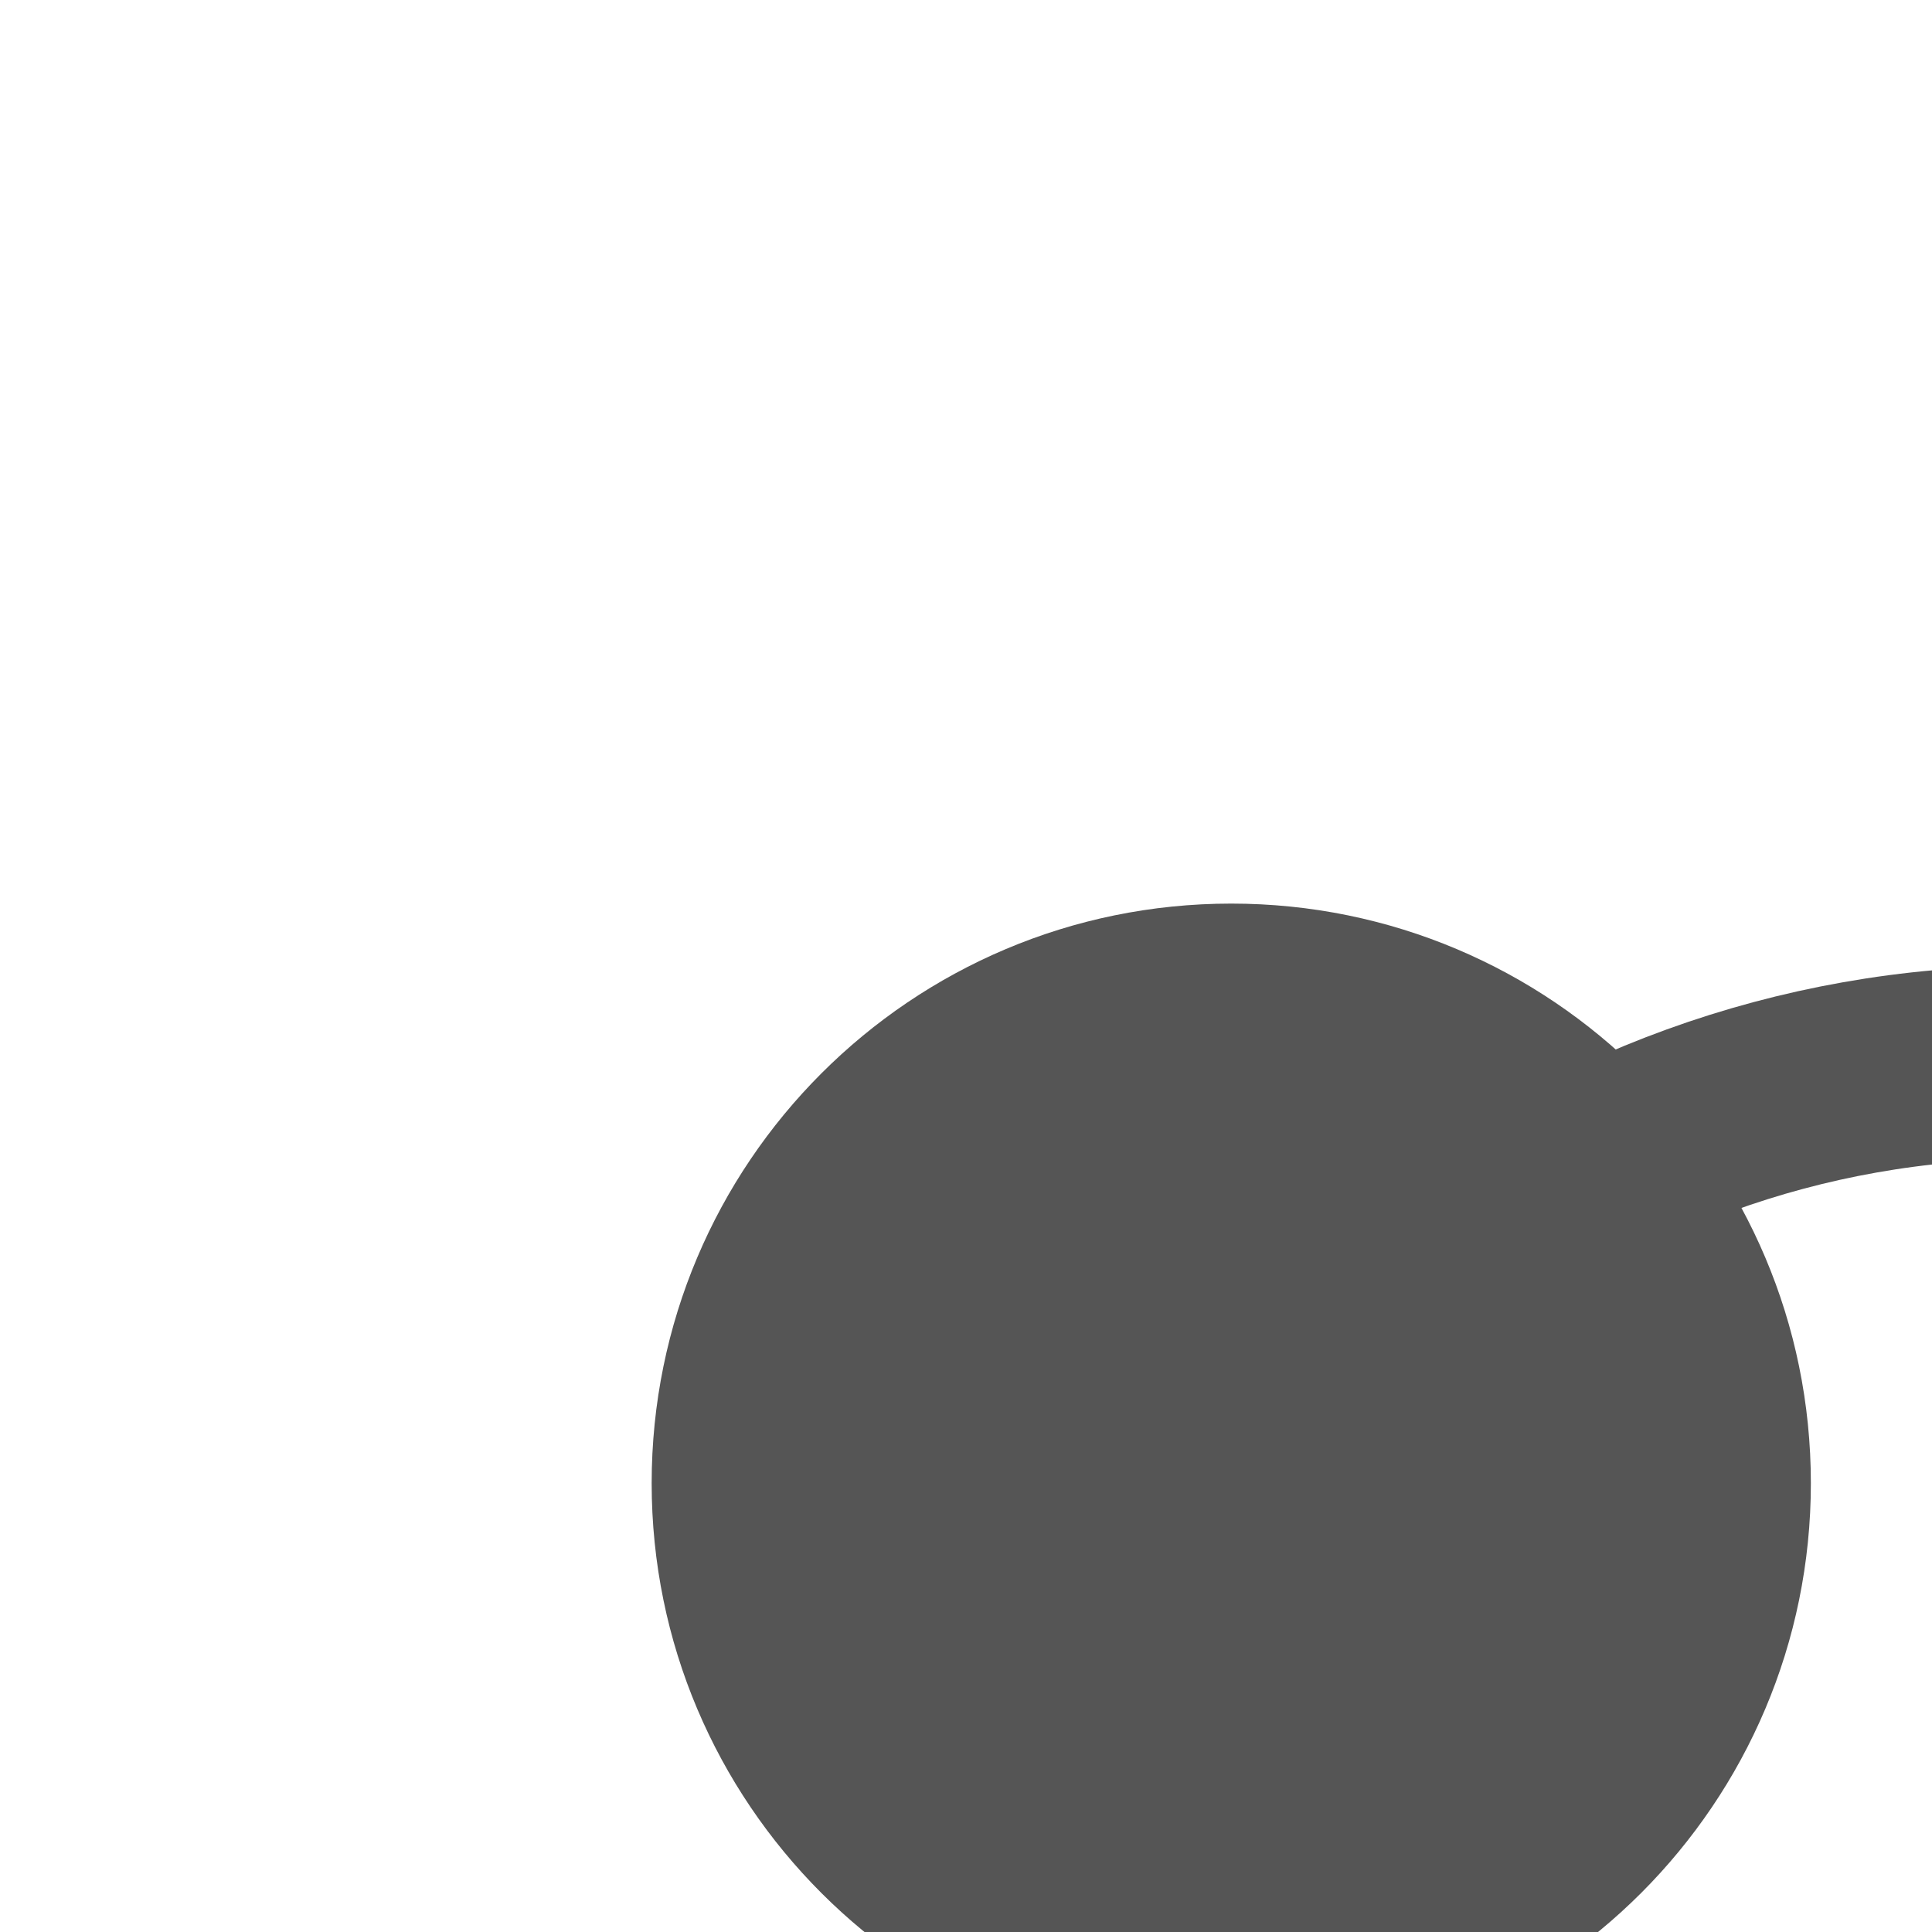
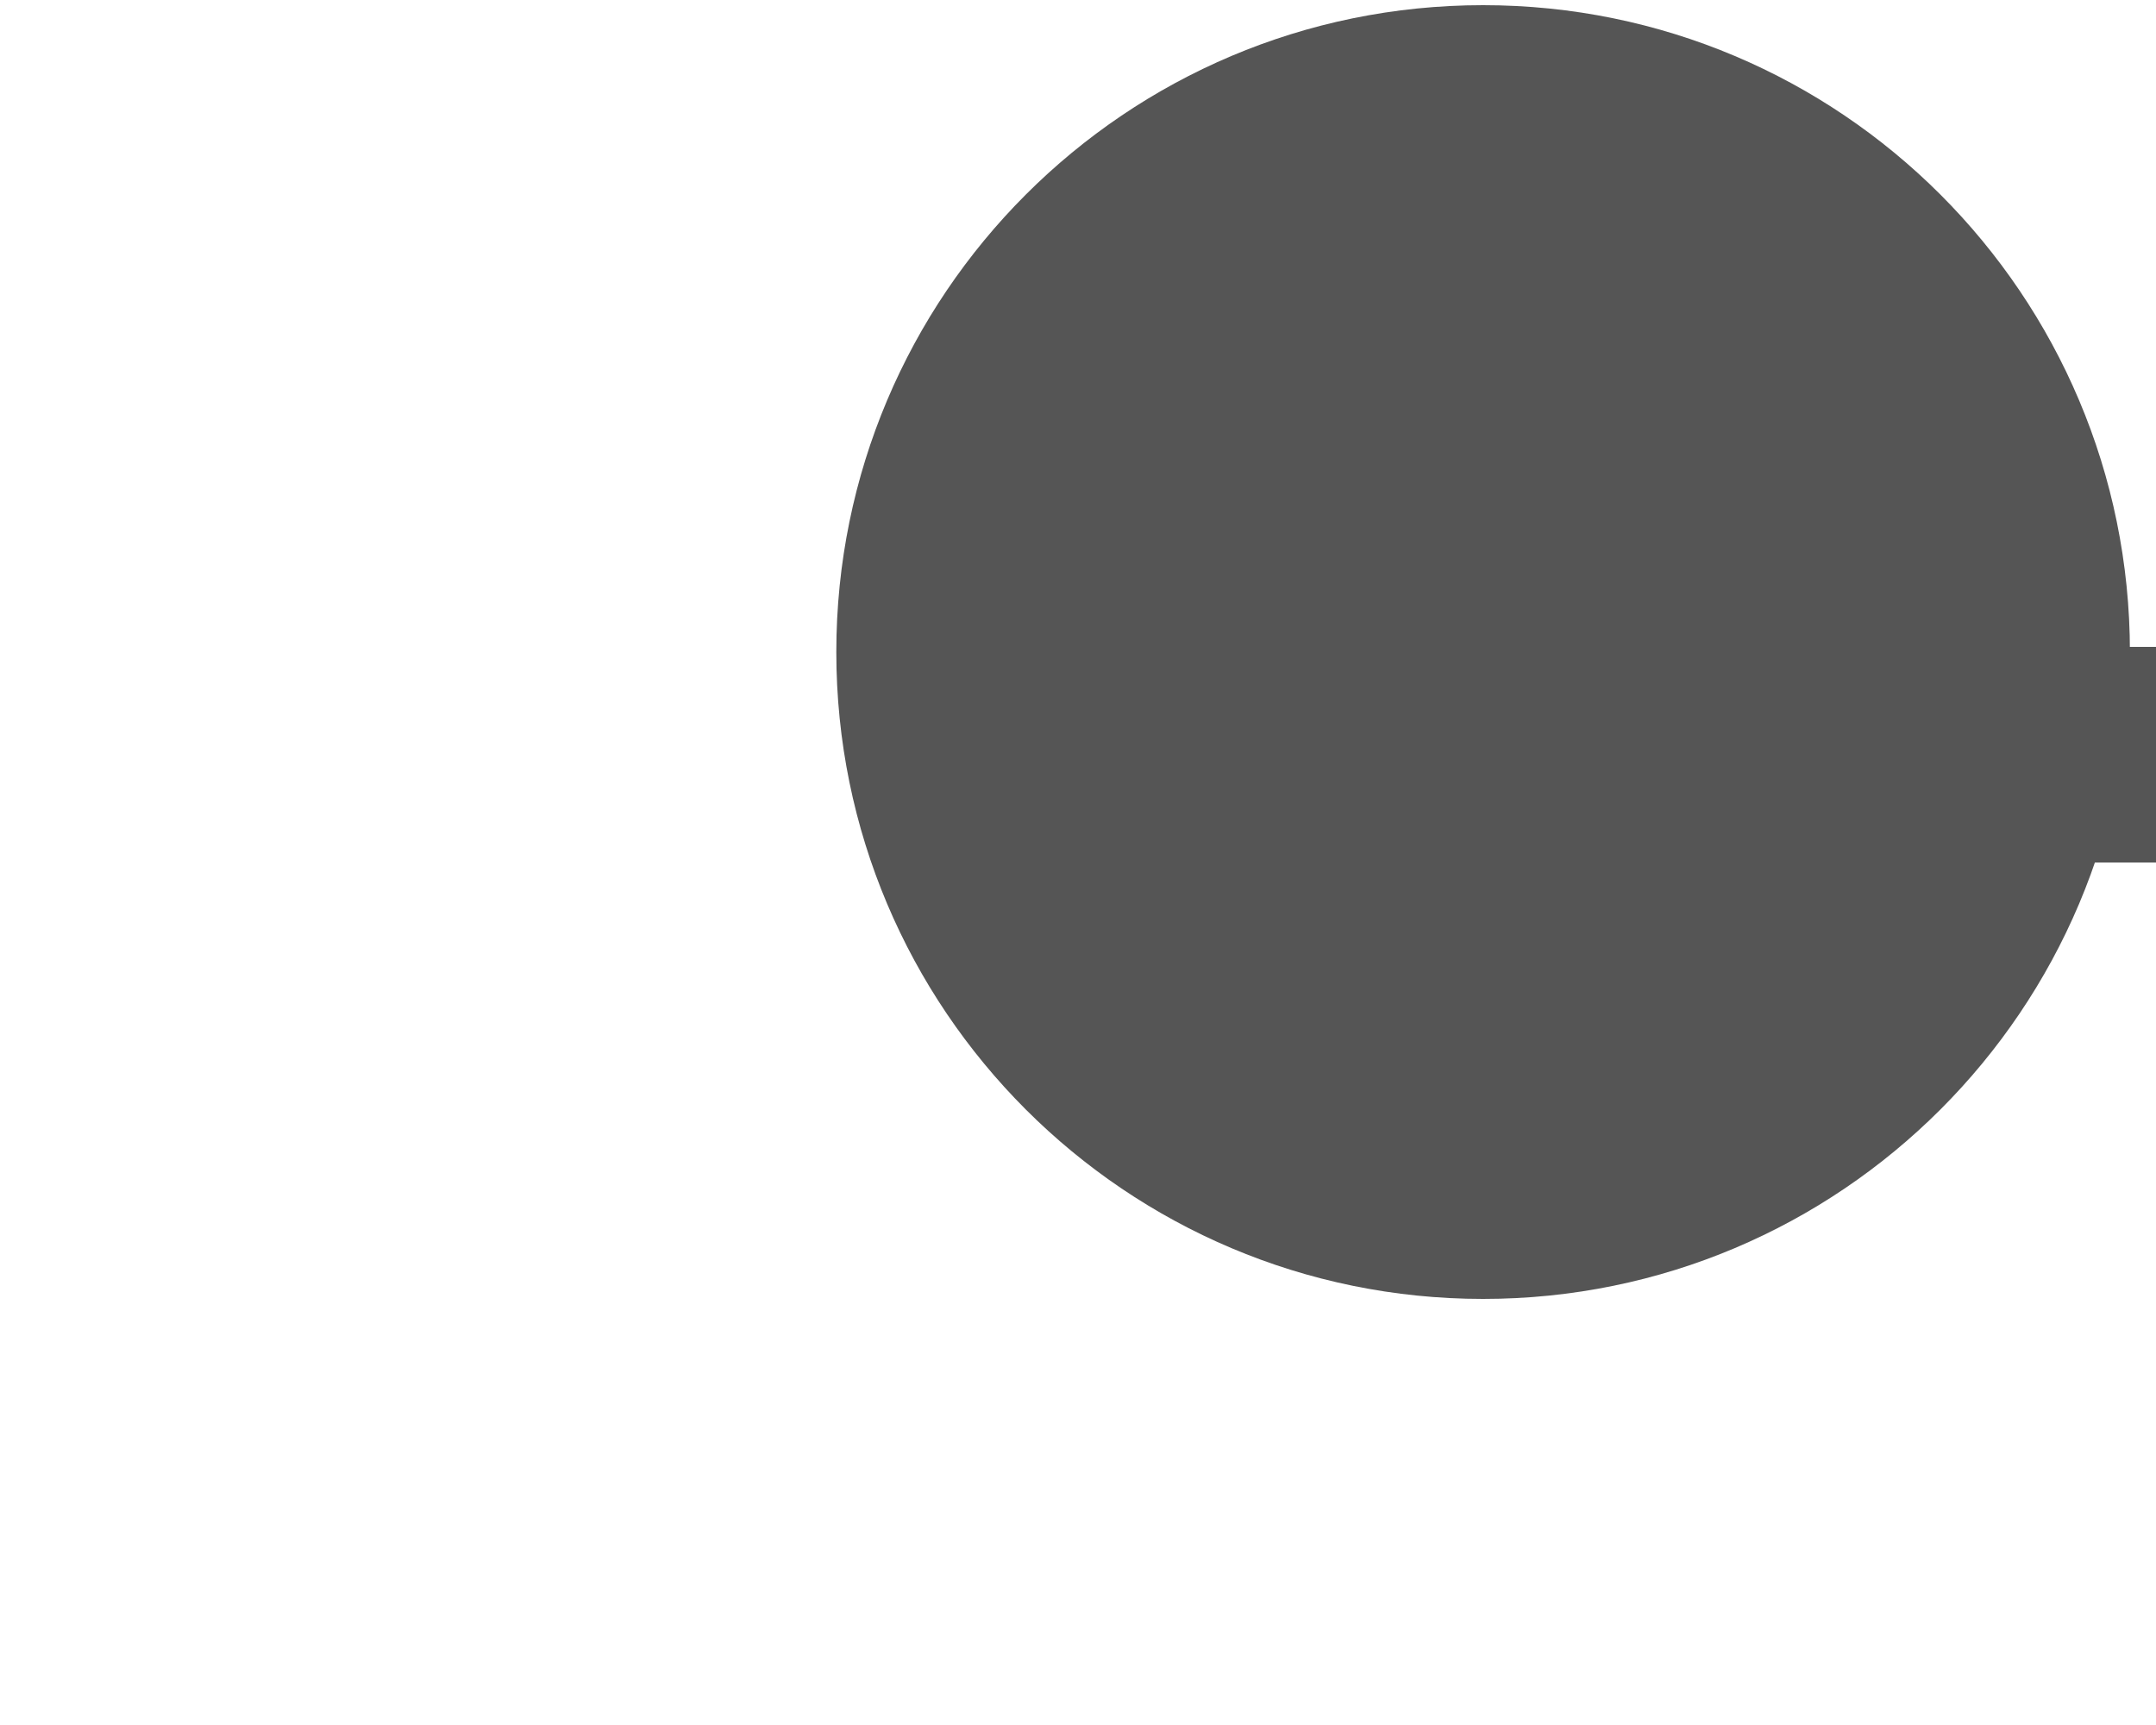
- <svg xmlns="http://www.w3.org/2000/svg" version="1.1" width="10px" height="10px" preserveAspectRatio="xMinYMid meet" viewBox="1782 360  10 8">
-   <path d="M 1787.6 368.507  A 5 5 0 0 1 1792.5 364.5 L 1875 364.5  " stroke-width="1" stroke="#555555" fill="none" />
-   <path d="M 1788.373 363.677  A 3 3 0 0 0 1785.373 366.677 A 3 3 0 0 0 1788.373 369.677 A 3 3 0 0 0 1791.373 366.677 A 3 3 0 0 0 1788.373 363.677 Z " fill-rule="nonzero" fill="#555555" stroke="none" />
+ <svg xmlns="http://www.w3.org/2000/svg" version="1.1" width="10px" height="8px" preserveAspectRatio="xMinYMid meet" viewBox="1237 741  10 6">
+   <path d="M 1242.665 741.482  A 3 3 0 0 0 1245.5 743.5 L 1470 743.5  A 5 5 0 0 1 1475.5 748.5 L 1475.5 845  A 5 5 0 0 0 1480.5 850.5 L 1485 850.5  " stroke-width="1" stroke="#555555" fill="none" />
+   <path d="M 1243.879 740.024  A 3 3 0 0 0 1240.879 743.024 A 3 3 0 0 0 1243.879 746.024 A 3 3 0 0 0 1246.879 743.024 A 3 3 0 0 0 1243.879 740.024 Z " fill-rule="nonzero" fill="#555555" stroke="none" />
</svg>
